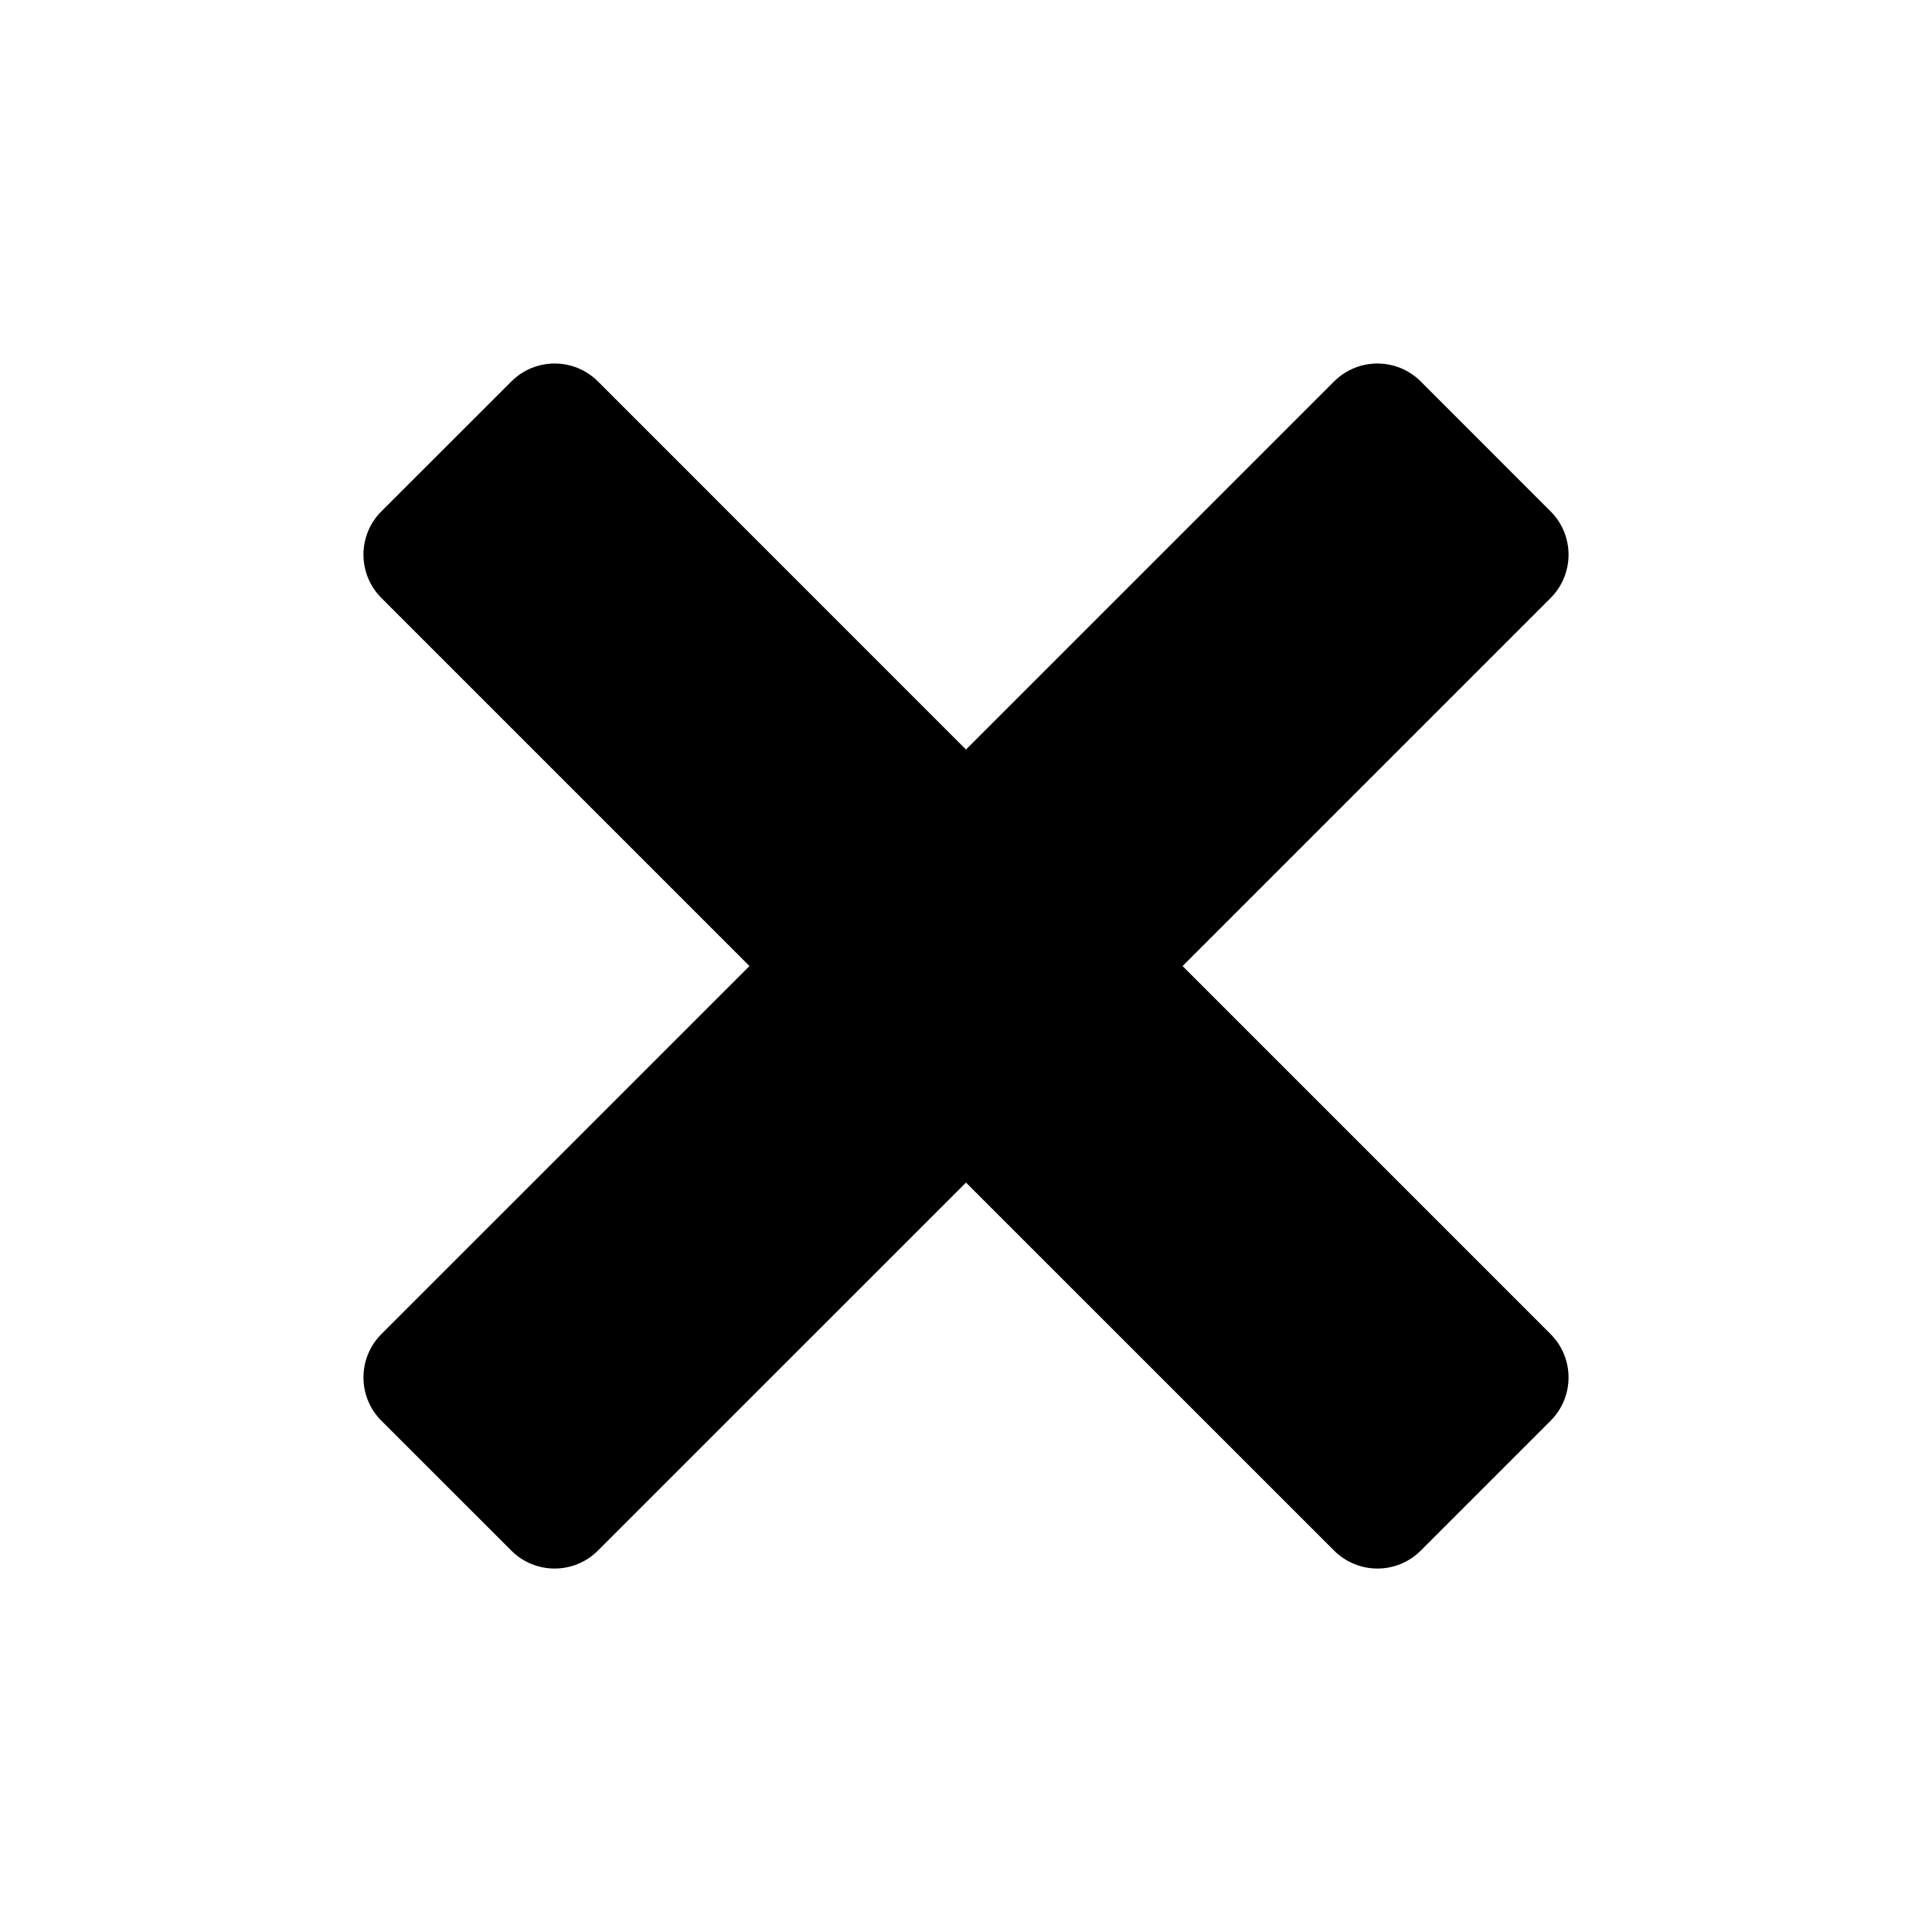
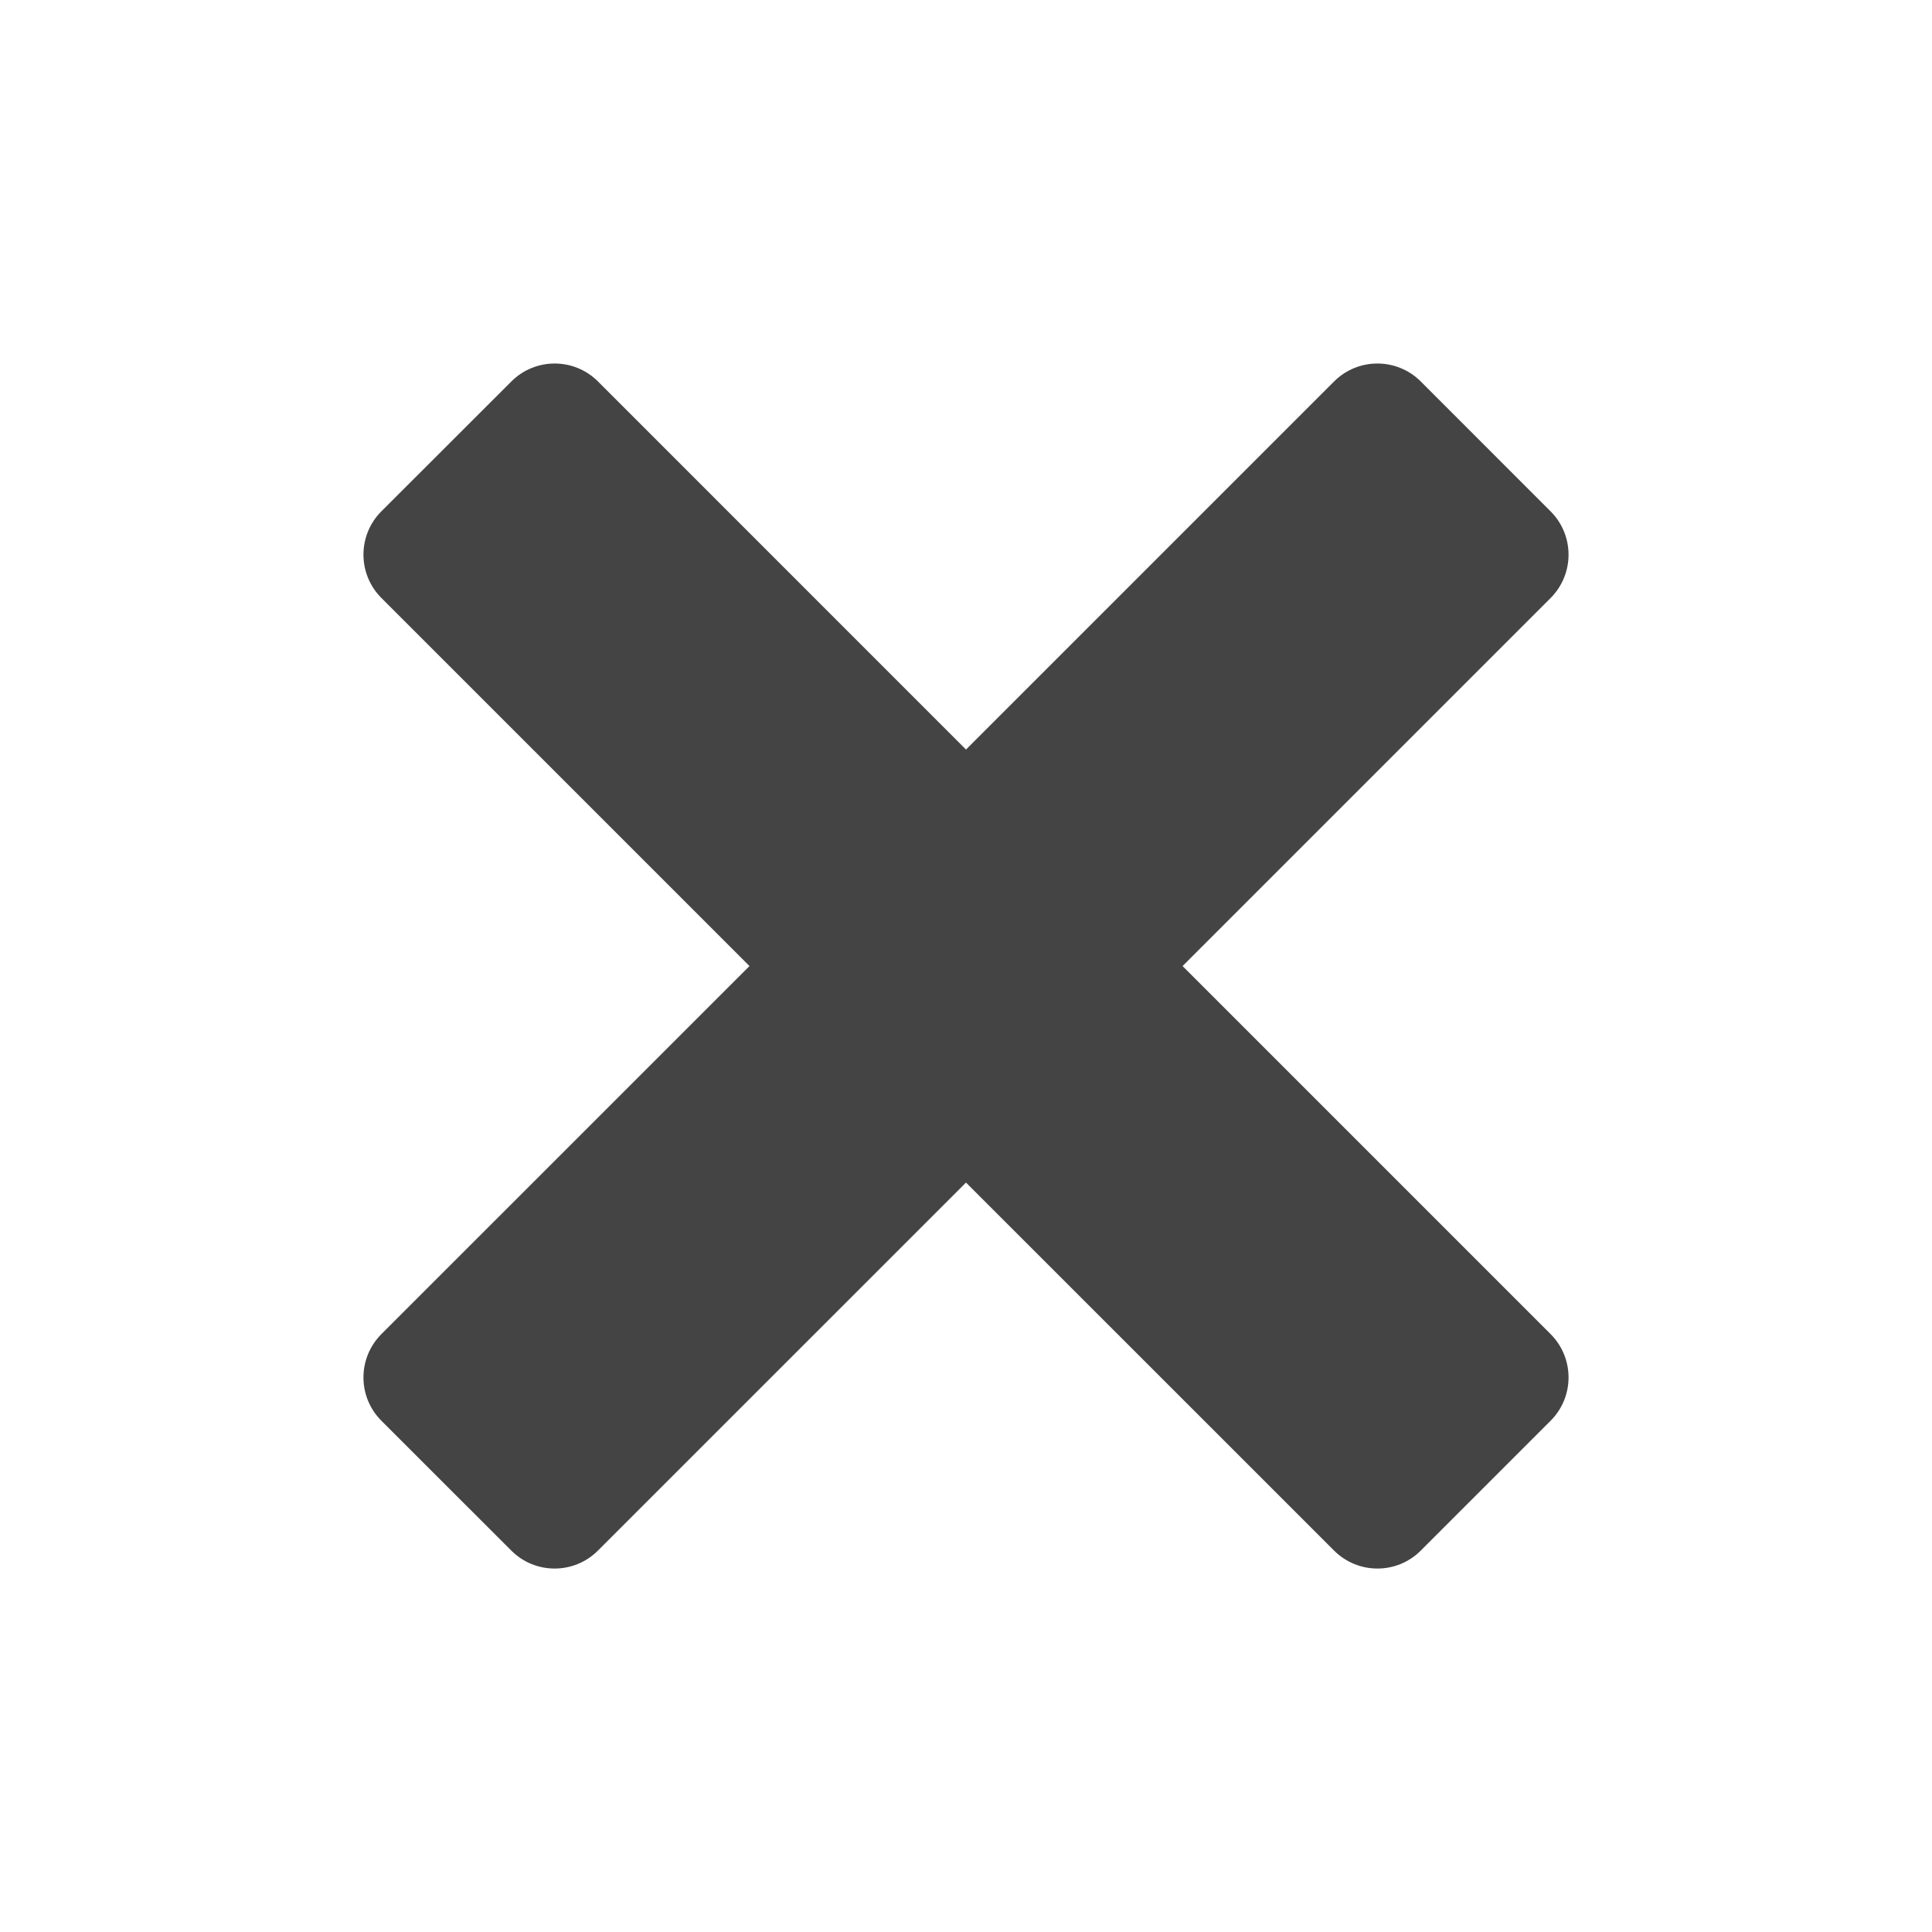
<svg xmlns="http://www.w3.org/2000/svg" width="96" height="96" viewBox="0 0 96 96">
-   <path d="m58.761,48.003l18.288,18.288c1.188,1.188 1.188,3.117 0,4.305l-6.453,6.453c-1.188,1.188-3.114,1.188-4.305,0l-18.291-18.288-18.291,18.288c-1.188,1.188-3.114,1.188-4.302,0l-6.456-6.453c-1.188-1.188-1.188-3.114 0-4.305l18.291-18.288-18.291-18.291c-1.188-1.188-1.188-3.117 0-4.305l6.459-6.453c1.188-1.188 3.114-1.188 4.302,0l18.288,18.291 18.291-18.291c1.188-1.188 3.114-1.188 4.305,0l6.453,6.456c1.188,1.188 1.188,3.114 0,4.305l-18.288,18.288z" />
+   <path fill="#444" d="m58.761,48.003l18.288,18.288c1.188,1.188 1.188,3.117 0,4.305l-6.453,6.453c-1.188,1.188-3.114,1.188-4.305,0l-18.291-18.288-18.291,18.288c-1.188,1.188-3.114,1.188-4.302,0l-6.456-6.453c-1.188-1.188-1.188-3.114 0-4.305l18.291-18.288-18.291-18.291c-1.188-1.188-1.188-3.117 0-4.305l6.459-6.453c1.188-1.188 3.114-1.188 4.302,0l18.288,18.291 18.291-18.291c1.188-1.188 3.114-1.188 4.305,0l6.453,6.456c1.188,1.188 1.188,3.114 0,4.305l-18.288,18.288z" />
</svg>
